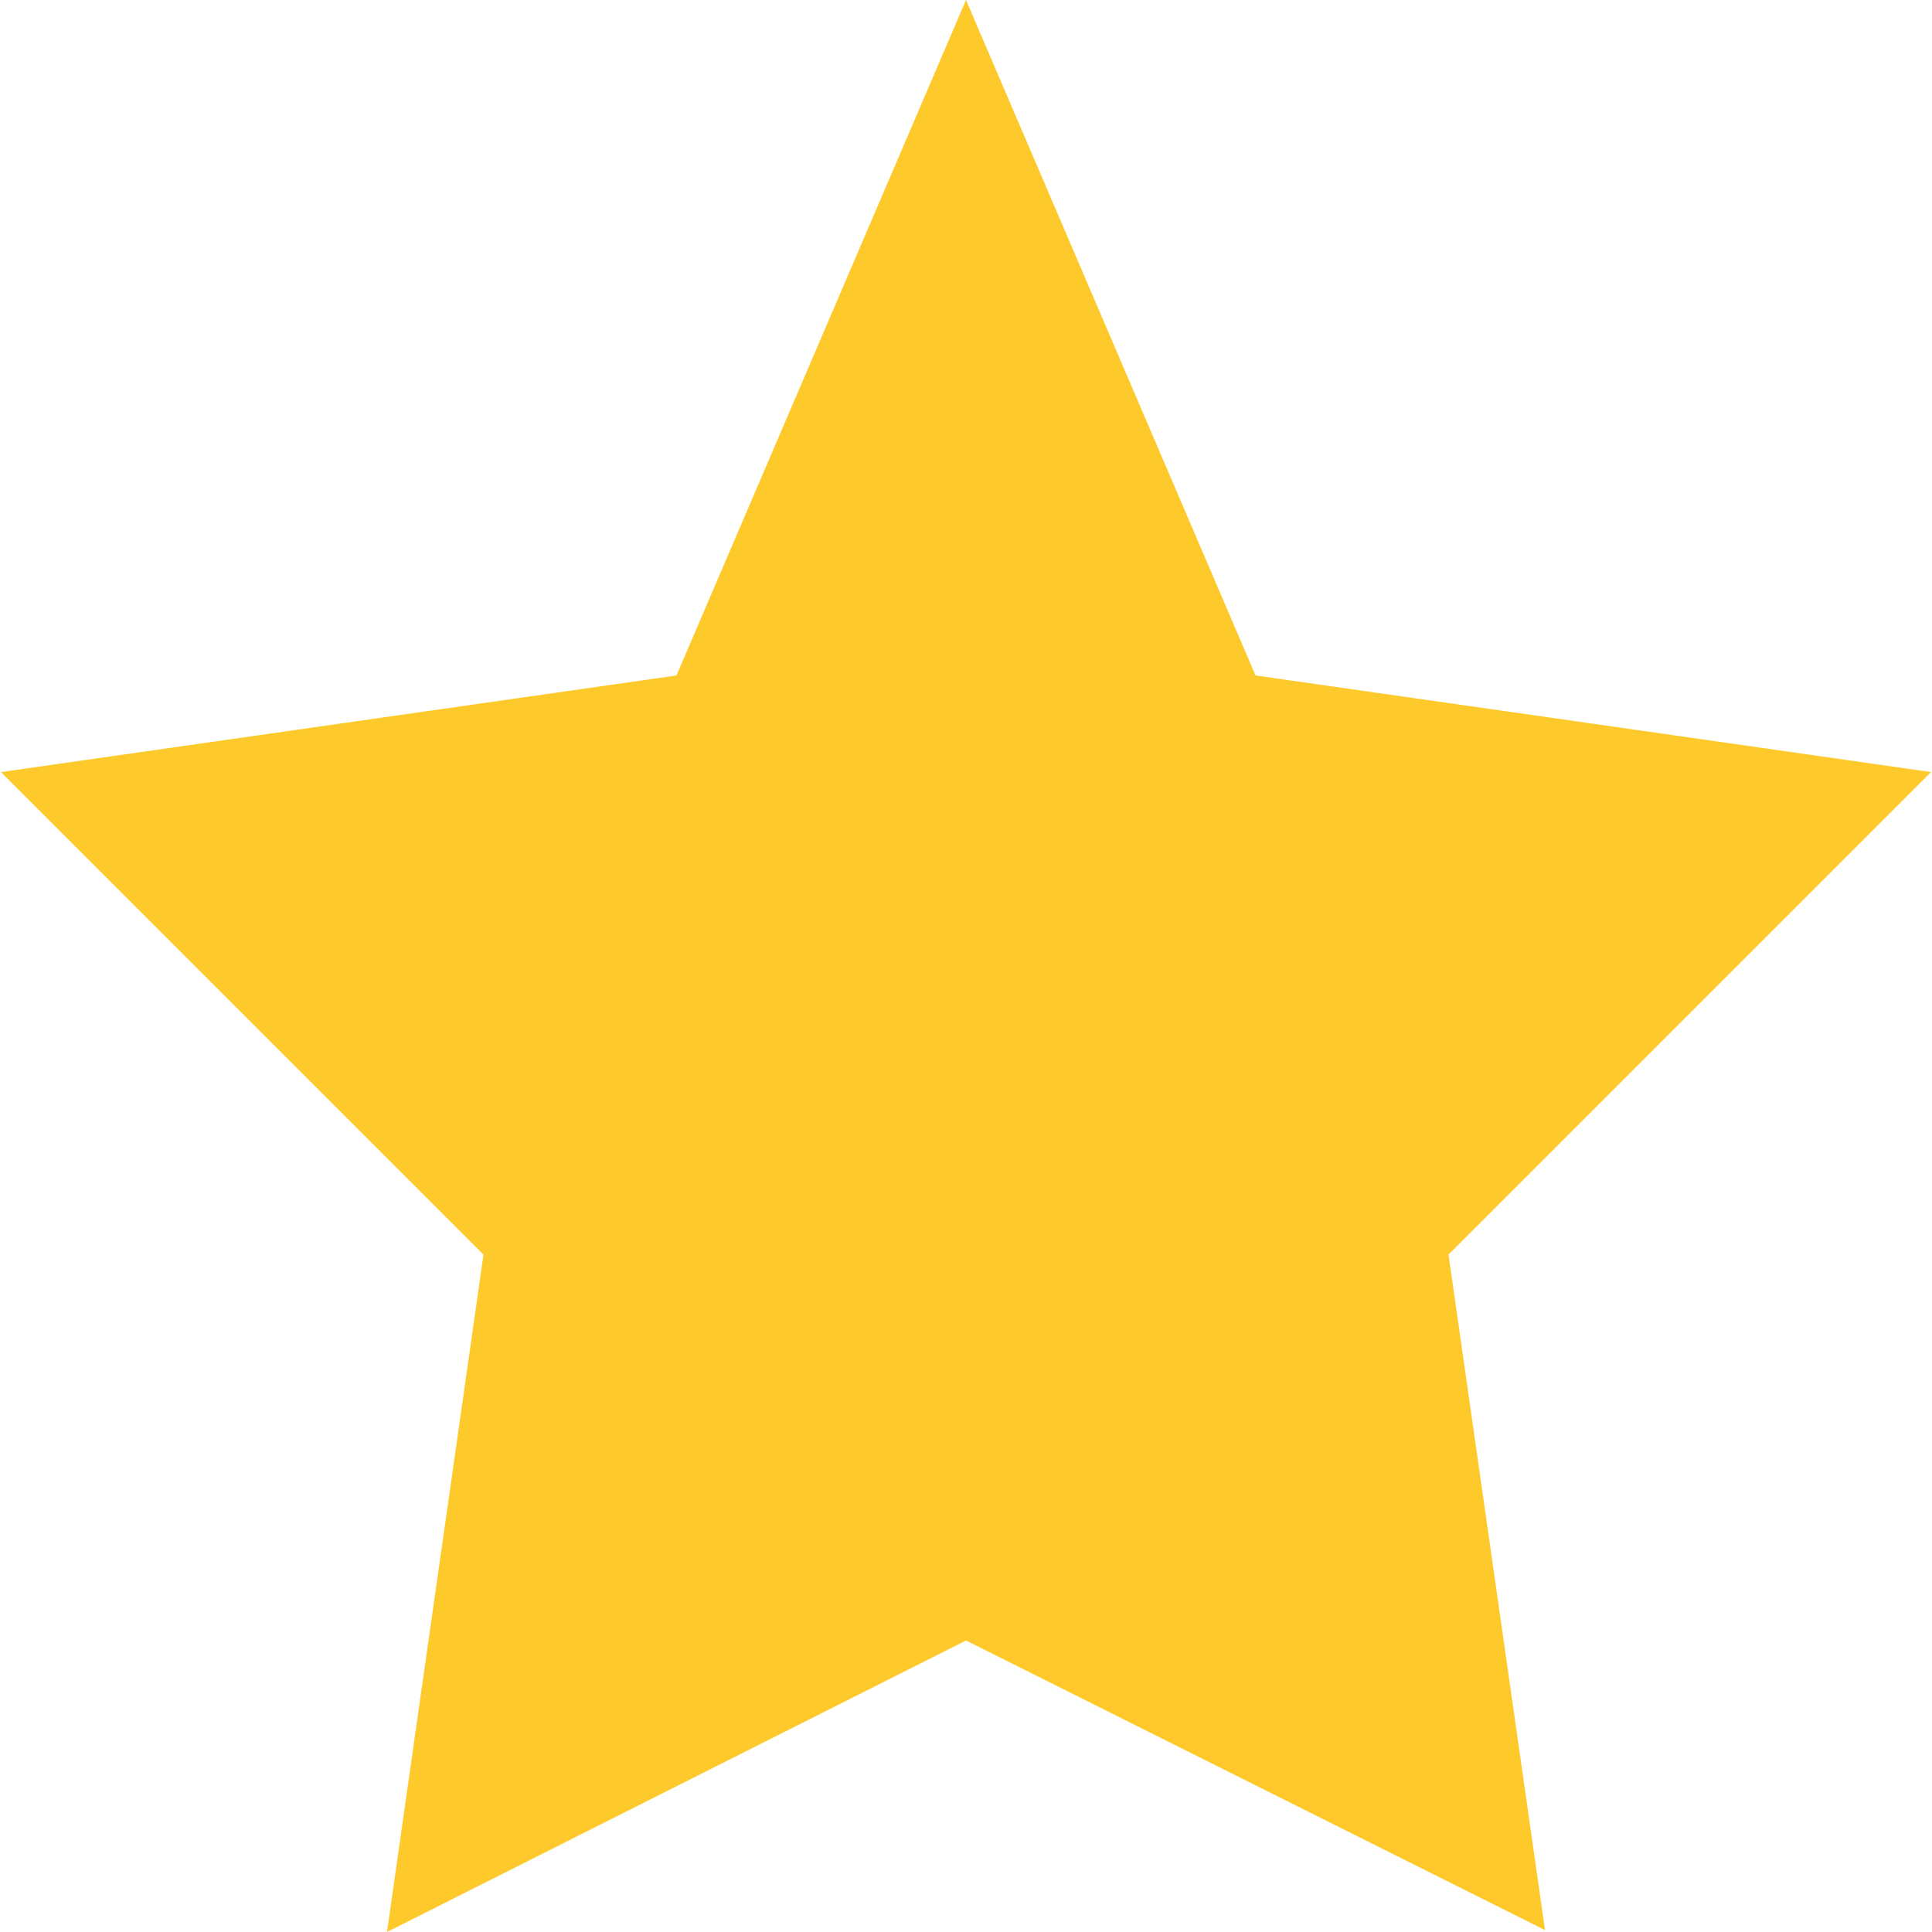
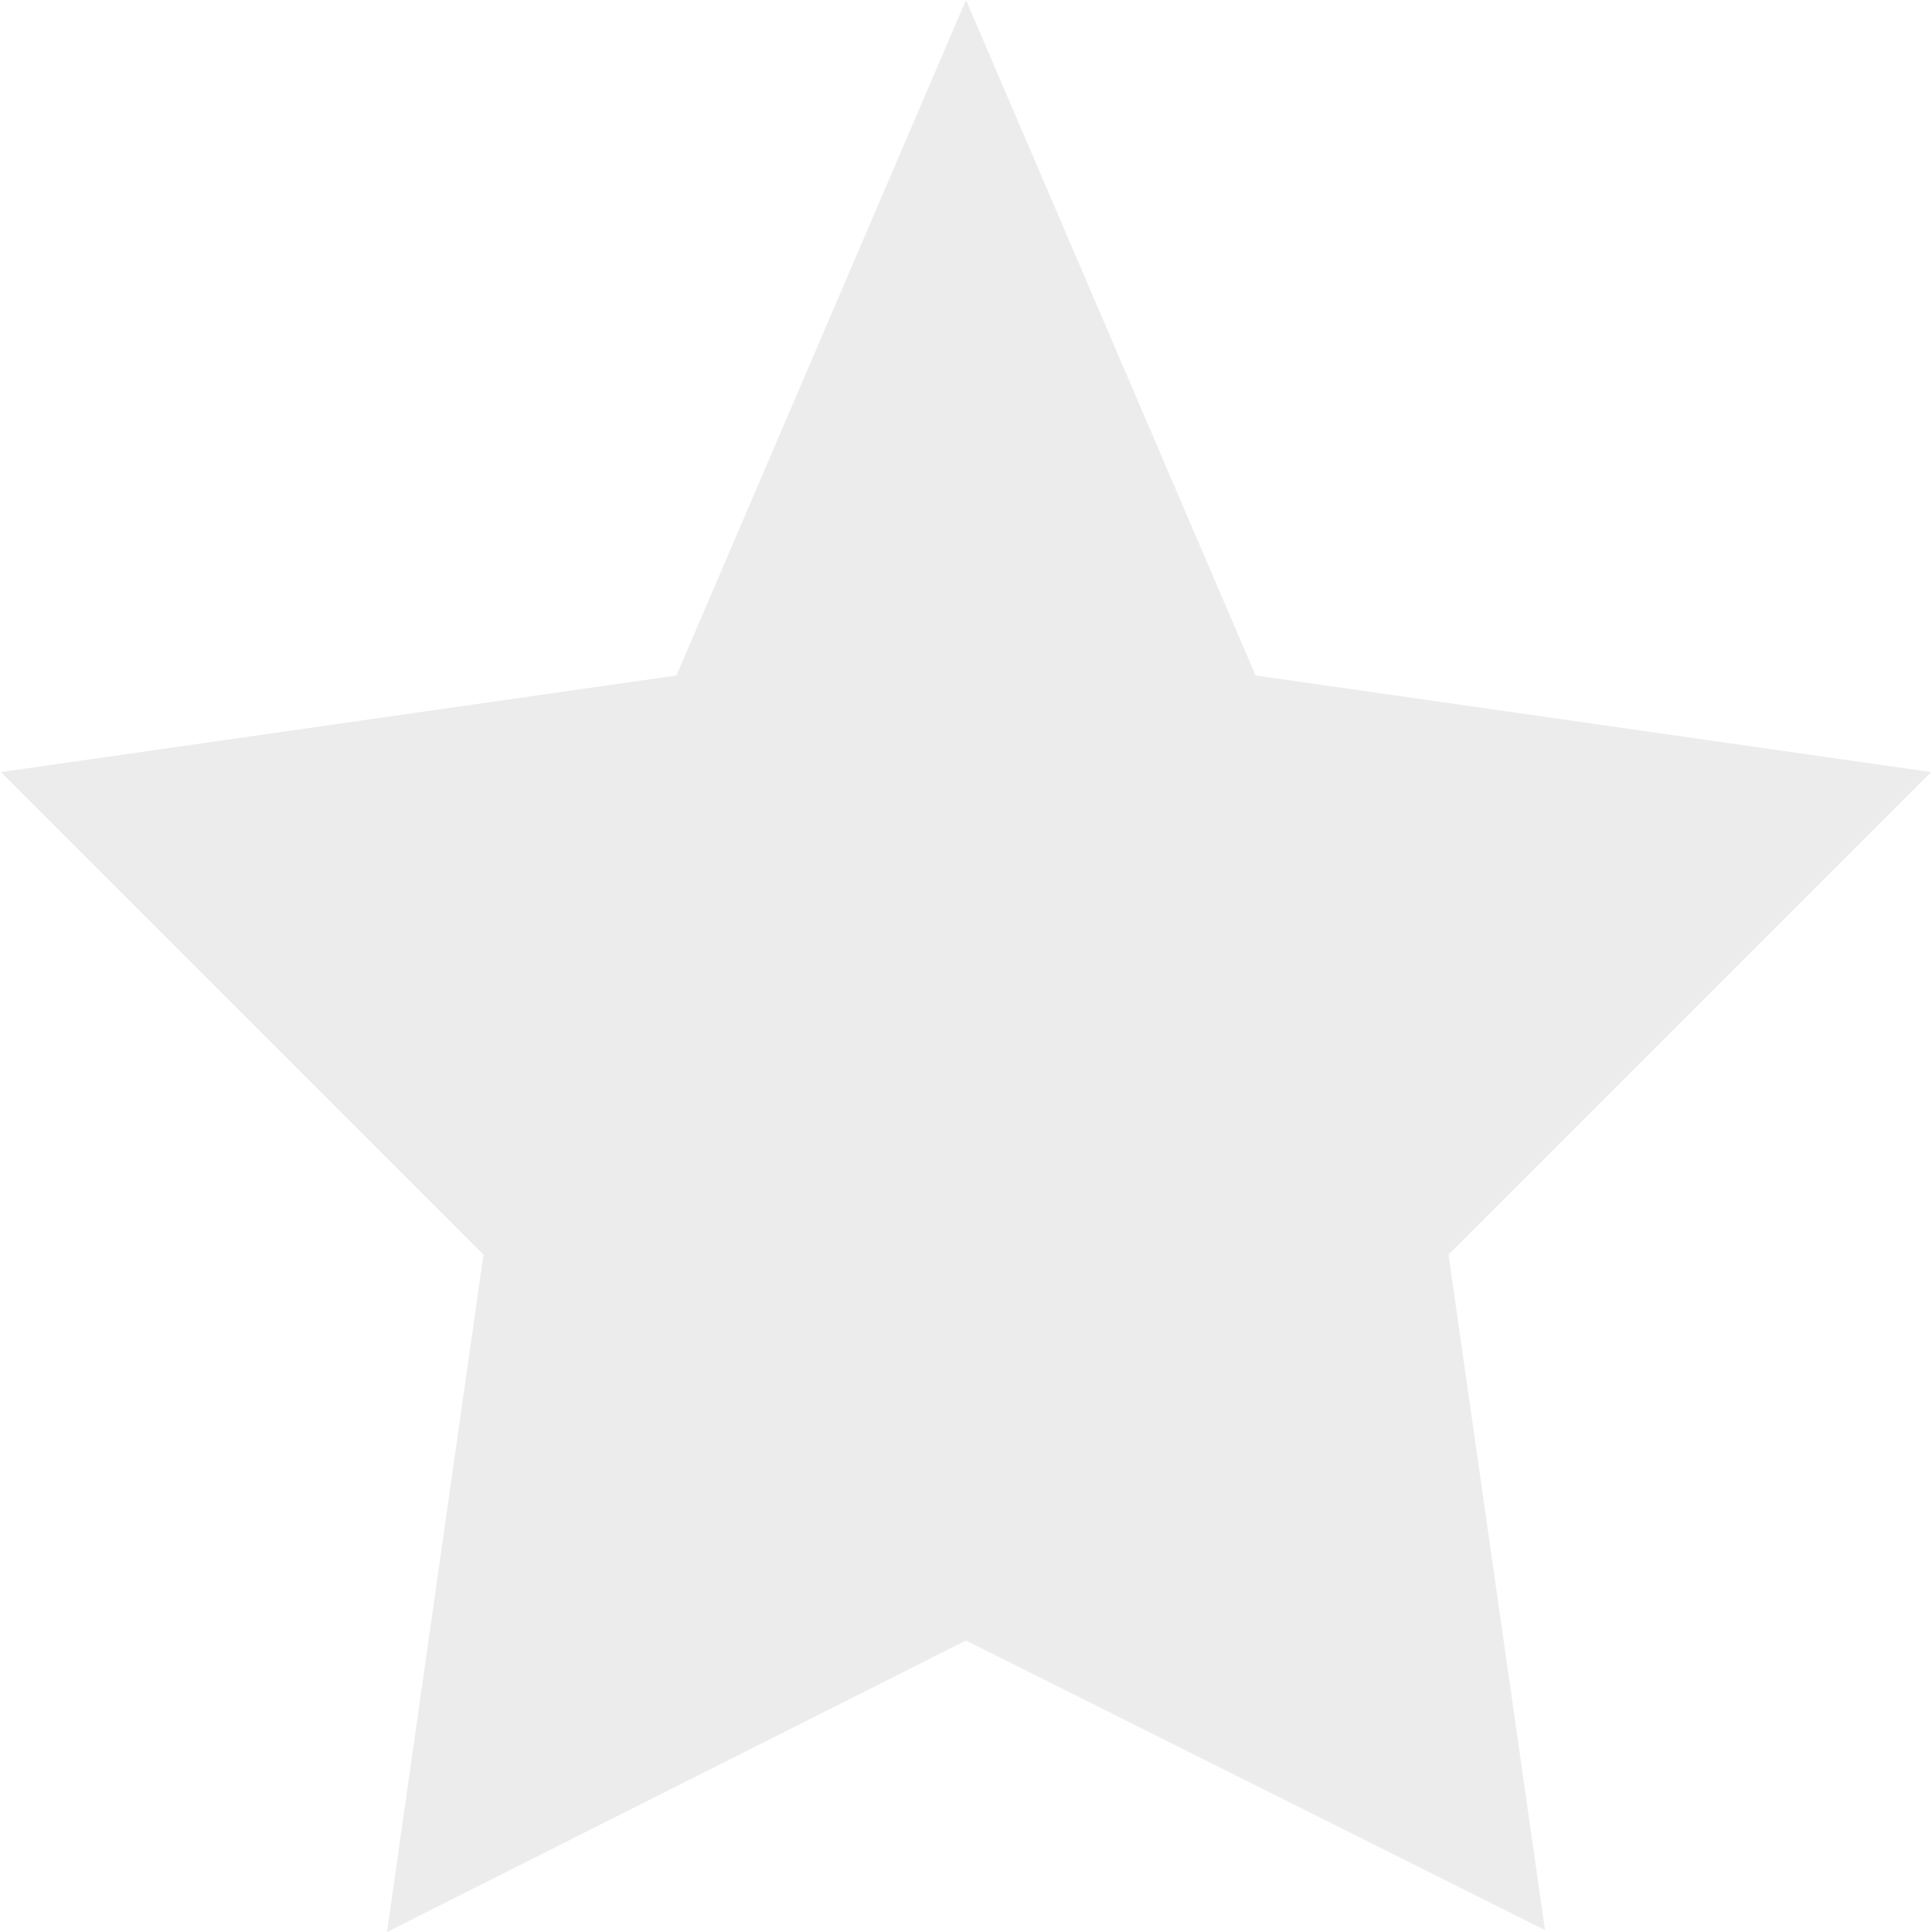
<svg xmlns="http://www.w3.org/2000/svg" style="isolation:isolate" width="16" height="16" viewBox="0 0 16 16">
-   <path fill="#FDC92B" d="M 15.992 6.394 L 10.398 5.594 L 8 0 L 5.602 5.594 L 0.008 6.394 L 4.004 10.39 L 3.205 16 L 8 13.586 L 12.795 15.984 L 11.996 10.39 L 15.992 6.394 Z" />
+   <defs>
+     <style id="current-color-scheme" type="text/css">
+    .ColorScheme-Text { color:#ececec; } .ColorScheme-Highlight { color:#5294e2; }
+   </style>
+     <linearGradient id="arrongin" x1="0%" x2="0%" y1="0%" y2="100%">
+       <stop offset="0%" style="stop-color:#dd9b44; stop-opacity:1" />
+       <stop offset="100%" style="stop-color:#ad6c16; stop-opacity:1" />
+     </linearGradient>
+     <linearGradient id="aurora" x1="0%" x2="0%" y1="0%" y2="100%">
+       <stop offset="0%" style="stop-color:#09D4DF; stop-opacity:1" />
+       <stop offset="100%" style="stop-color:#9269F4; stop-opacity:1" />
+     </linearGradient>
+     <linearGradient id="fitdance" x1="0%" x2="0%" y1="0%" y2="100%">
+       <stop offset="0%" style="stop-color:#1AD6AB; stop-opacity:1" />
+       <stop offset="100%" style="stop-color:#329DB6; stop-opacity:1" />
+     </linearGradient>
+     <linearGradient id="oomox" x1="0%" x2="0%" y1="0%" y2="100%">
+       <stop offset="0%" style="stop-color:#efefe7; stop-opacity:1" />
+       <stop offset="100%" style="stop-color:#8f8f8b; stop-opacity:1" />
+     </linearGradient>
+     <linearGradient id="rainblue" x1="0%" x2="0%" y1="0%" y2="100%">
+       <stop offset="0%" style="stop-color:#00F260; stop-opacity:1" />
+       <stop offset="100%" style="stop-color:#0575E6; stop-opacity:1" />
+     </linearGradient>
+     <linearGradient id="sunrise" x1="0%" x2="0%" y1="0%" y2="100%">
+       <stop offset="0%" style="stop-color: #FF8501; stop-opacity:1" />
+       <stop offset="100%" style="stop-color: #FFCB01; stop-opacity:1" />
+     </linearGradient>
+     <linearGradient id="telinkrin" x1="0%" x2="0%" y1="0%" y2="100%">
+       <stop offset="0%" style="stop-color: #b2ced6; stop-opacity:1" />
+       <stop offset="100%" style="stop-color: #6da5b7; stop-opacity:1" />
+     </linearGradient>
+     <linearGradient id="60spsycho" x1="0%" x2="0%" y1="0%" y2="100%">
+       <stop offset="0%" style="stop-color: #df5940; stop-opacity:1" />
+       <stop offset="25%" style="stop-color: #d8d15f; stop-opacity:1" />
+       <stop offset="50%" style="stop-color: #e9882a; stop-opacity:1" />
+       <stop offset="100%" style="stop-color: #279362; stop-opacity:1" />
+     </linearGradient>
+     <linearGradient id="90ssummer" x1="0%" x2="0%" y1="0%" y2="100%">
+       <stop offset="0%" style="stop-color: #f618c7; stop-opacity:1" />
+       <stop offset="20%" style="stop-color: #94ffab; stop-opacity:1" />
+       <stop offset="50%" style="stop-color: #fbfd54; stop-opacity:1" />
+       <stop offset="100%" style="stop-color: #0f83ae; stop-opacity:1" />
+     </linearGradient>
+   </defs>
+   <path fill="currentColor" class="ColorScheme-Text" d="M 15.992 6.394 L 10.398 5.594 L 8 0 L 5.602 5.594 L 0.008 6.394 L 4.004 10.39 L 3.205 16 L 8 13.586 L 12.795 15.984 L 11.996 10.39 L 15.992 6.394 Z" />
</svg>
